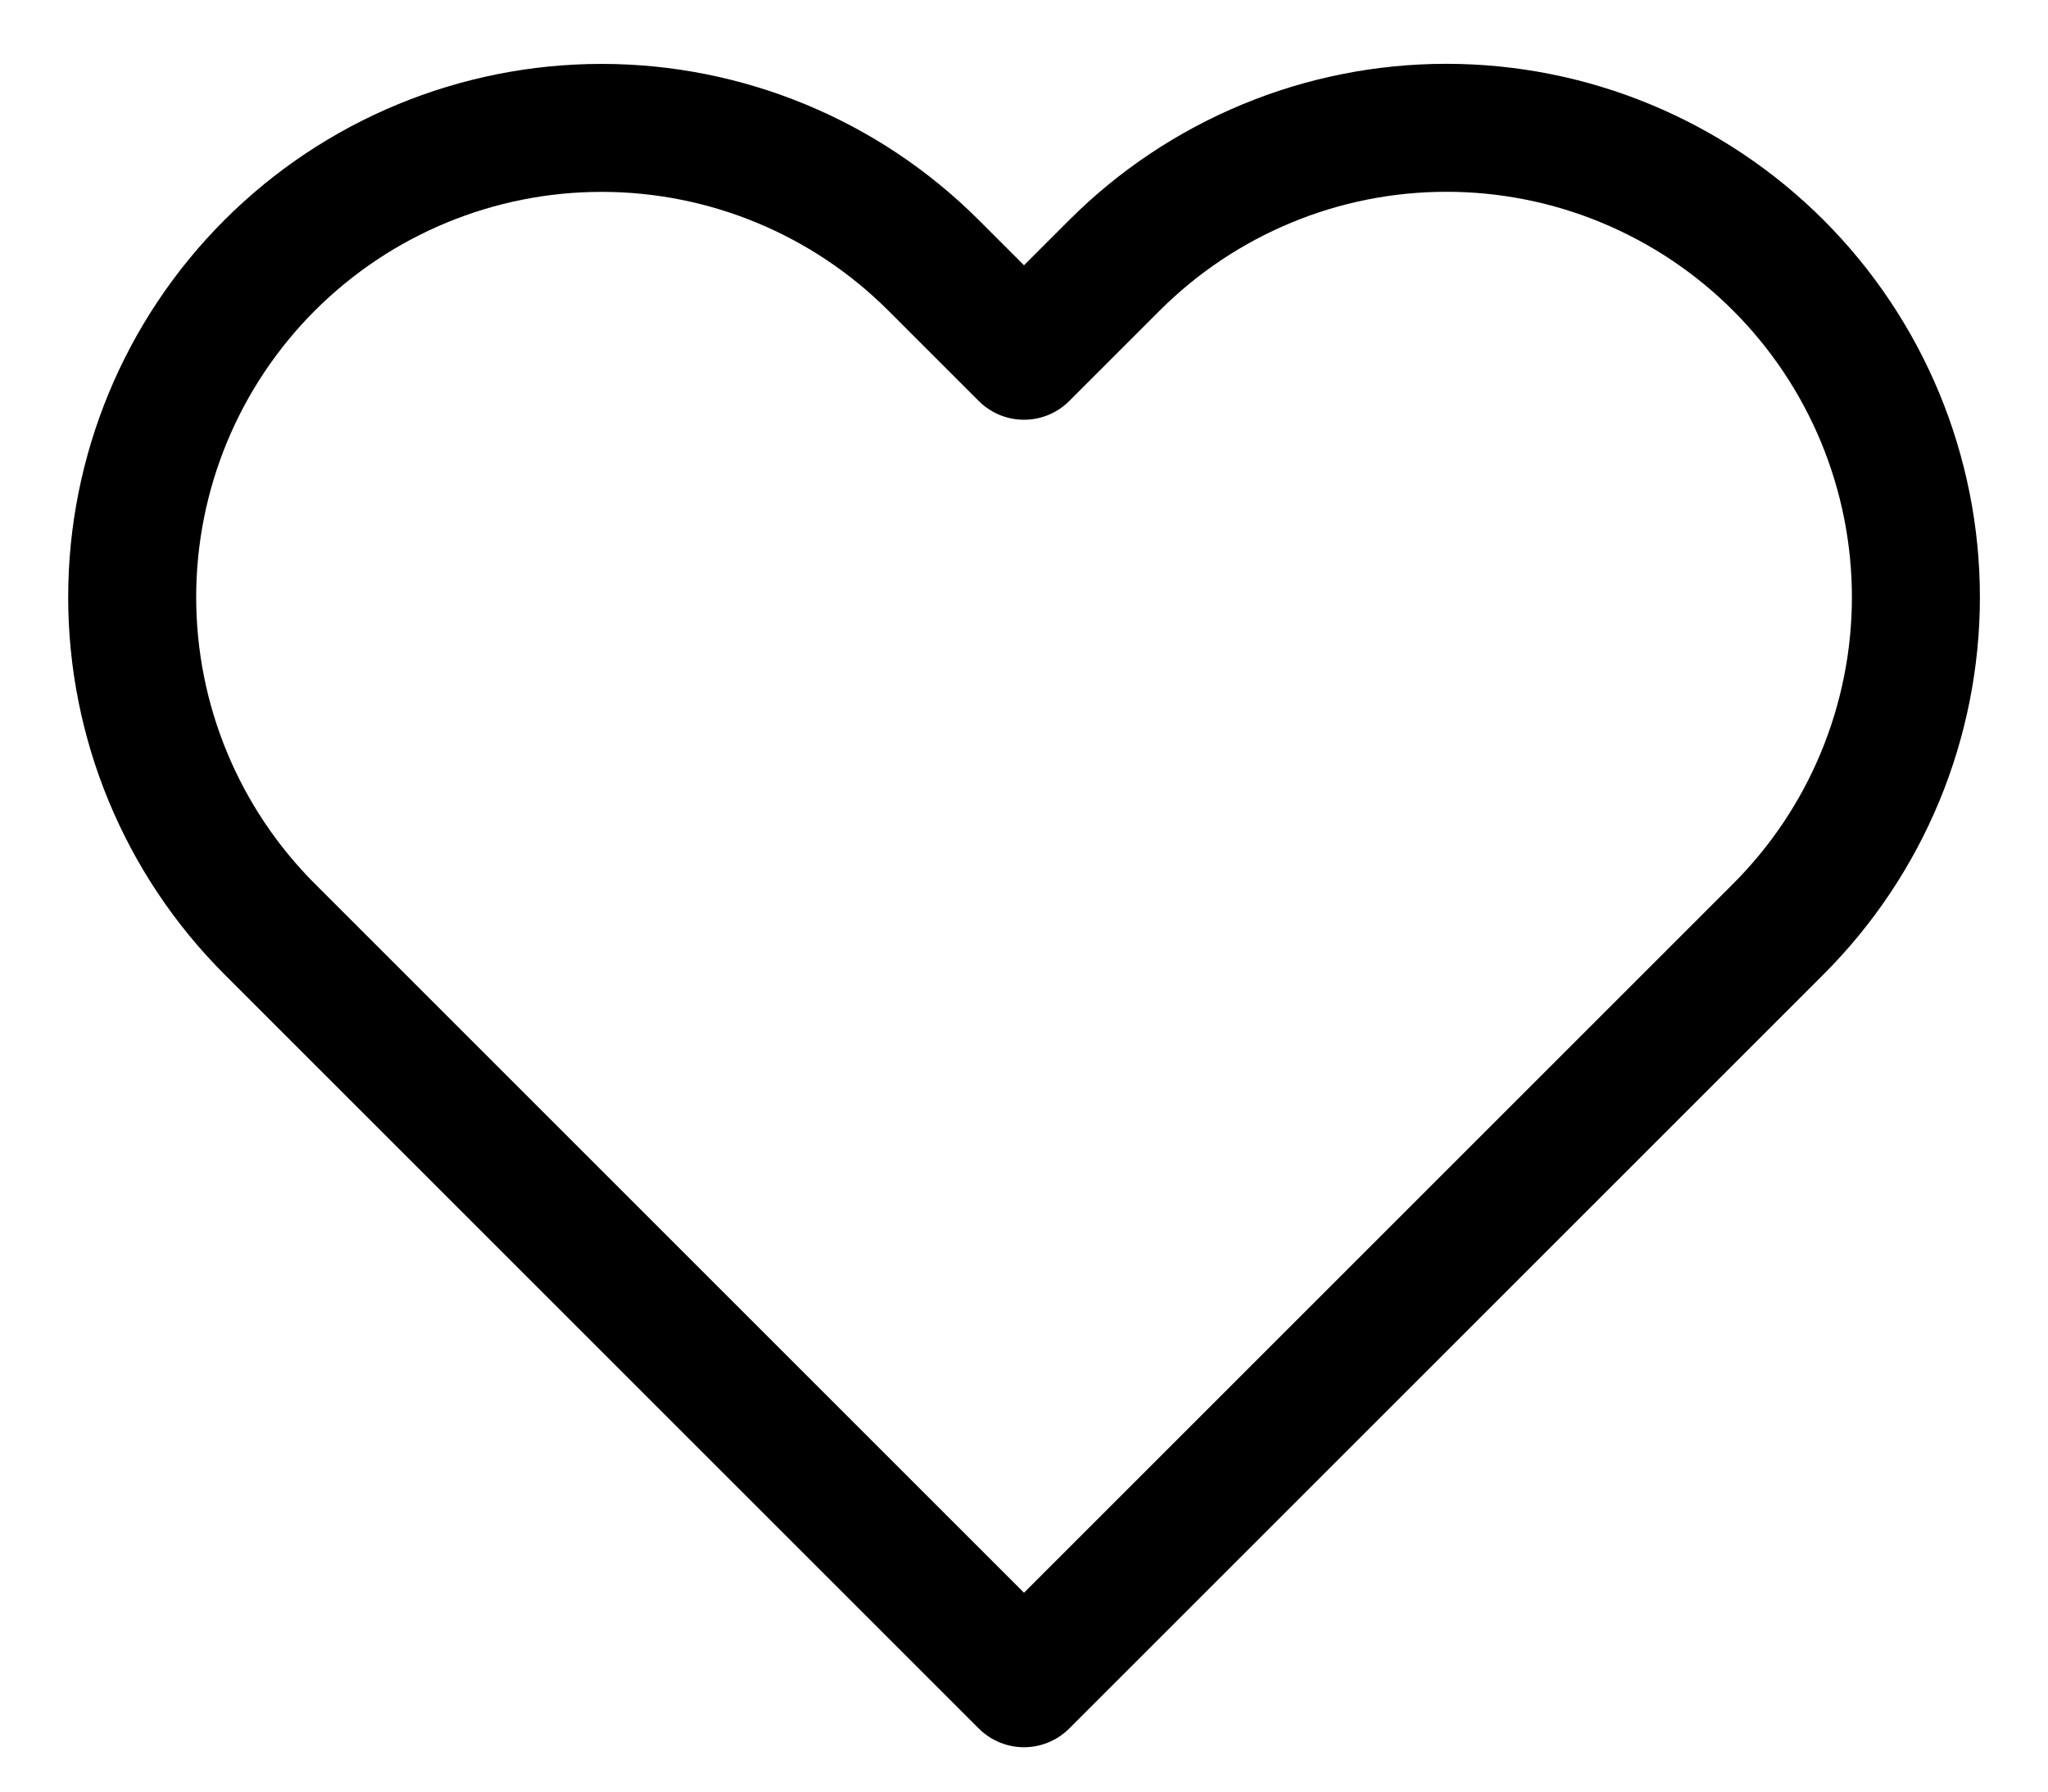
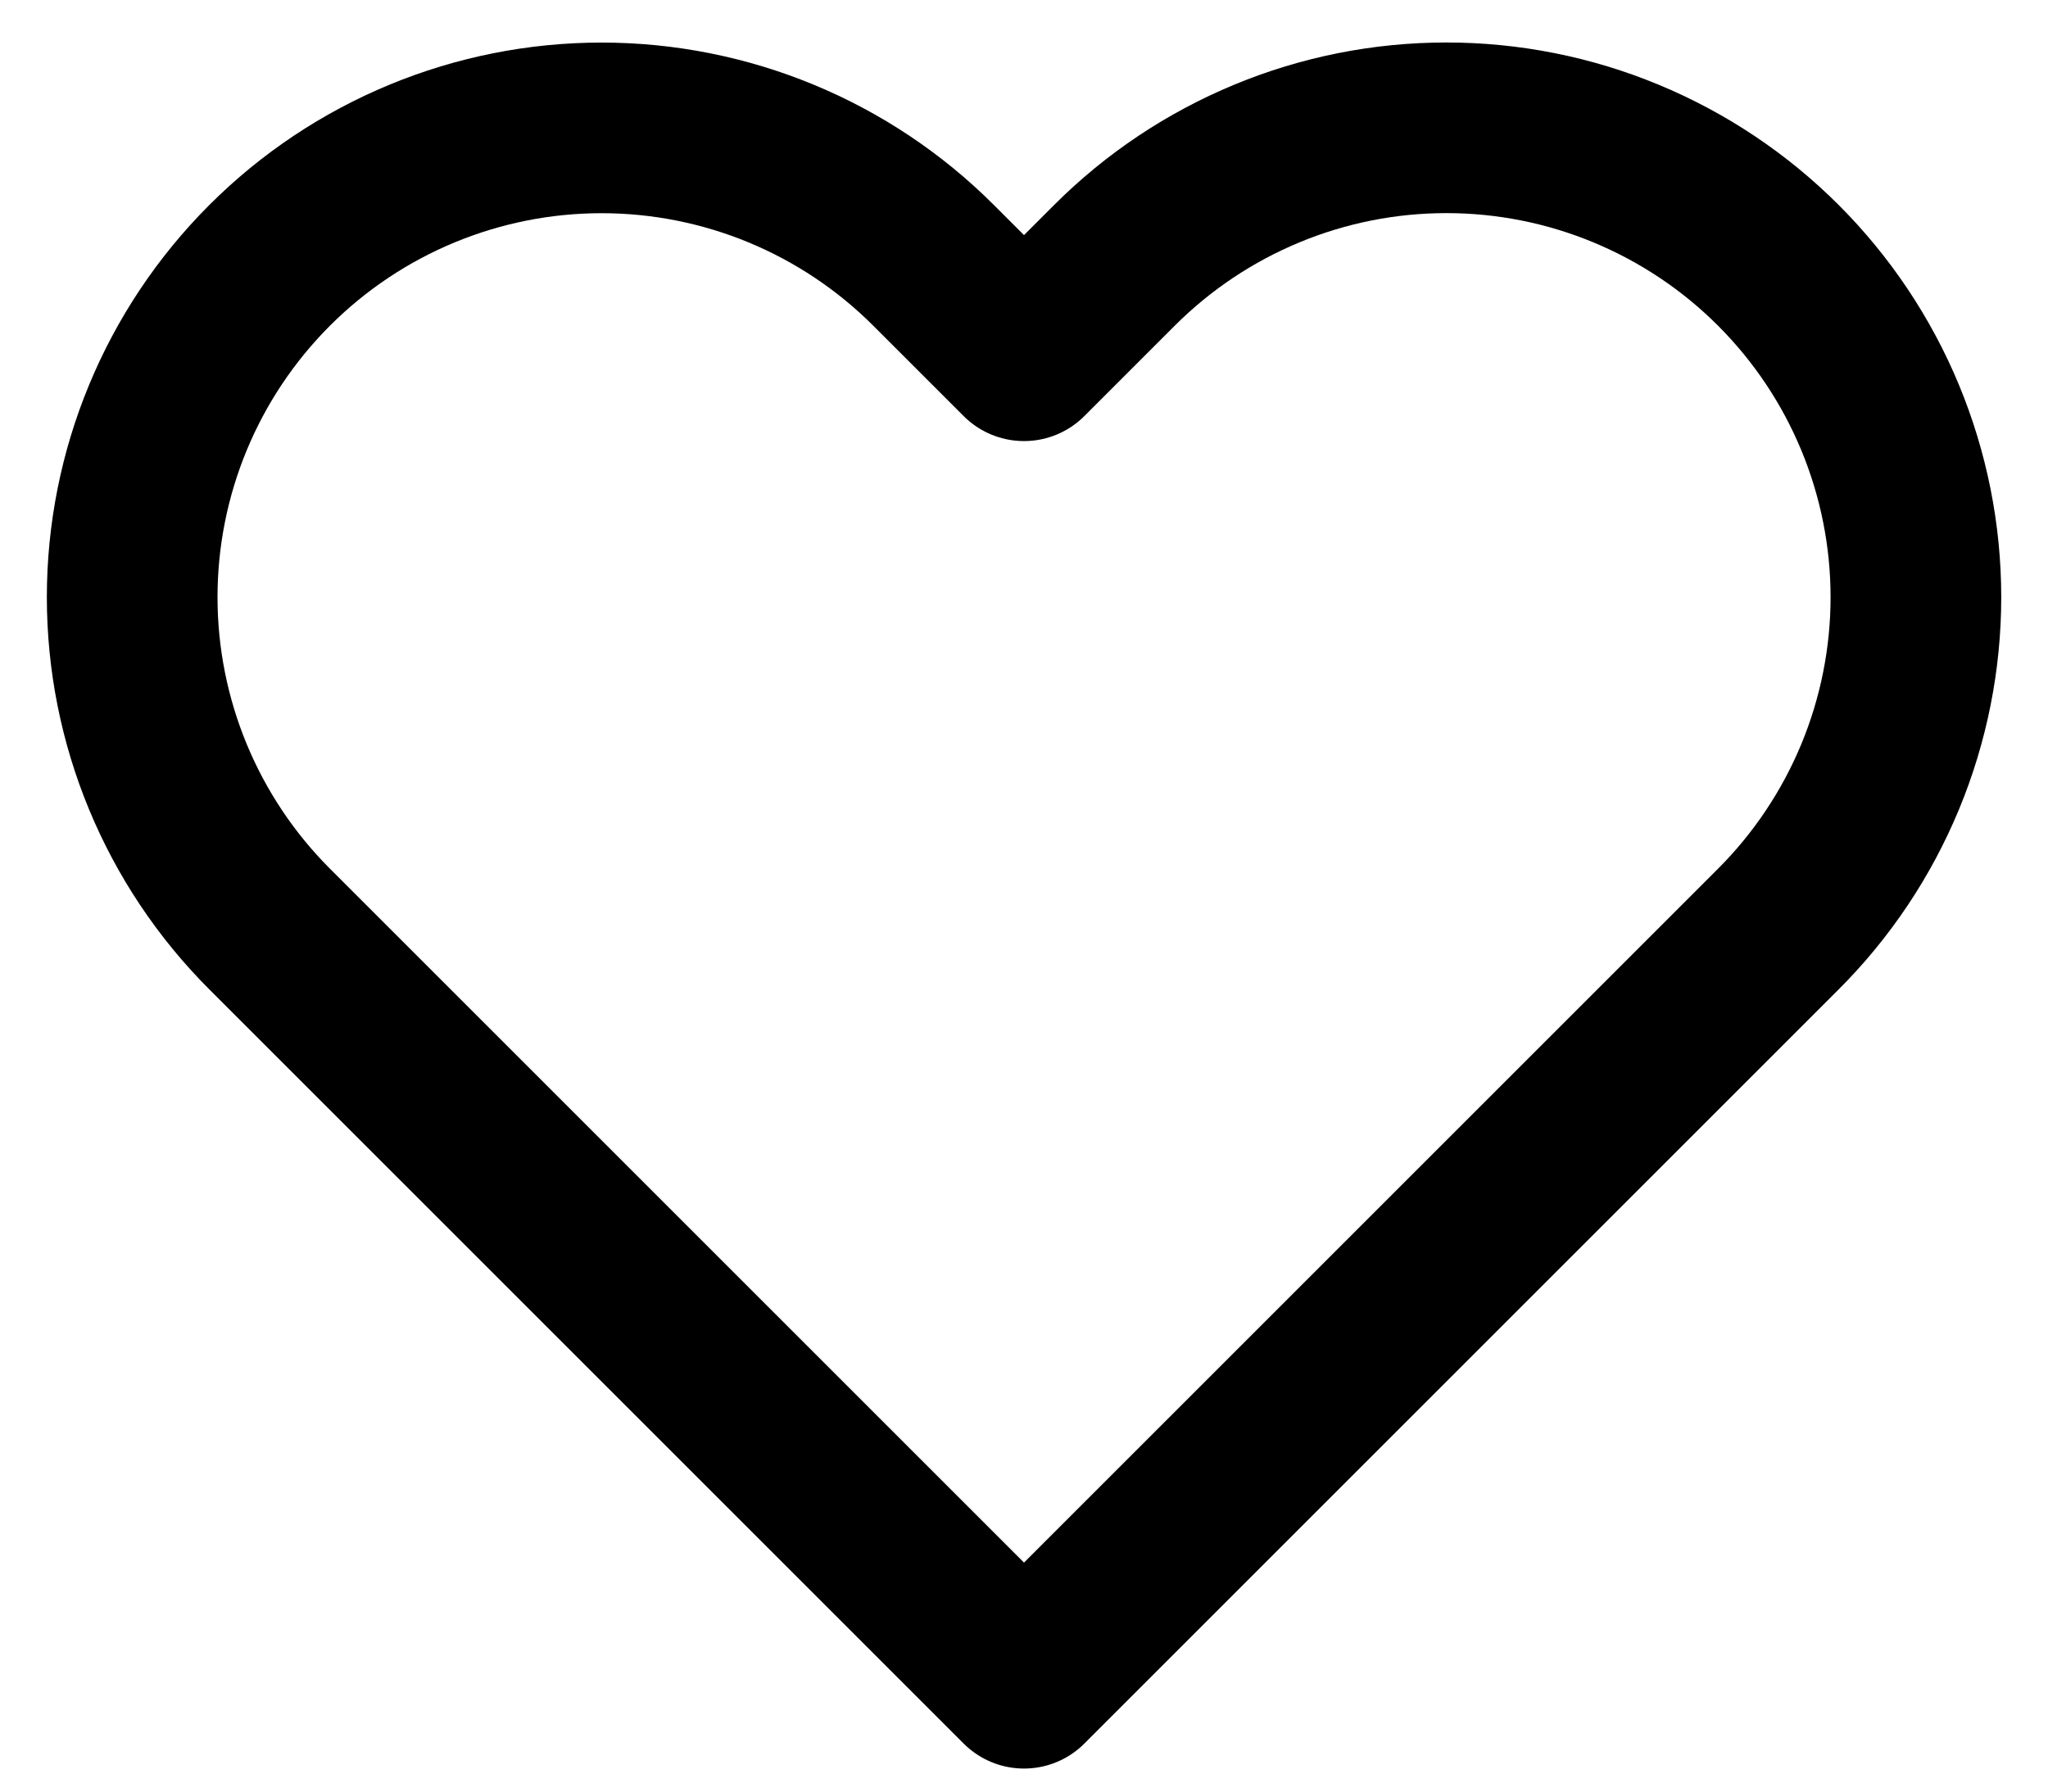
<svg xmlns="http://www.w3.org/2000/svg" width="24" height="21" viewBox="0 0 24 21" fill="none">
-   <path d="M20.84 3.11C20.329 2.599 19.723 2.194 19.055 1.917C18.388 1.64 17.672 1.498 16.95 1.498C16.227 1.498 15.512 1.64 14.845 1.917C14.177 2.194 13.571 2.599 13.06 3.11L12 4.17L10.94 3.11C9.908 2.078 8.509 1.499 7.05 1.499C5.591 1.499 4.192 2.078 3.16 3.11C2.128 4.142 1.549 5.541 1.549 7C1.549 8.459 2.128 9.858 3.16 10.89L4.22 11.95L12 19.73L19.78 11.95L20.84 10.89C21.351 10.379 21.756 9.773 22.033 9.105C22.309 8.438 22.452 7.722 22.452 7C22.452 6.277 22.309 5.562 22.033 4.895C21.756 4.227 21.351 3.621 20.84 3.11V3.11Z" stroke="currentColor" stroke-width="1.5" stroke-linecap="round" stroke-linejoin="round" />
+   <path d="M20.84 3.11C20.329 2.599 19.723 2.194 19.055 1.917C18.388 1.64 17.672 1.498 16.95 1.498C16.227 1.498 15.512 1.64 14.845 1.917C14.177 2.194 13.571 2.599 13.06 3.11L12 4.17L10.94 3.11C9.908 2.078 8.509 1.499 7.05 1.499C5.591 1.499 4.192 2.078 3.16 3.11C2.128 4.142 1.549 5.541 1.549 7C1.549 8.459 2.128 9.858 3.16 10.89L4.22 11.95L12 19.73L19.78 11.95L20.84 10.89C21.351 10.379 21.756 9.773 22.033 9.105C22.309 8.438 22.452 7.722 22.452 7C22.452 6.277 22.309 5.562 22.033 4.895C21.756 4.227 21.351 3.621 20.84 3.11V3.11Z" stroke="currentColor" stroke-width="2" stroke-linecap="round" stroke-linejoin="round" />
</svg>
